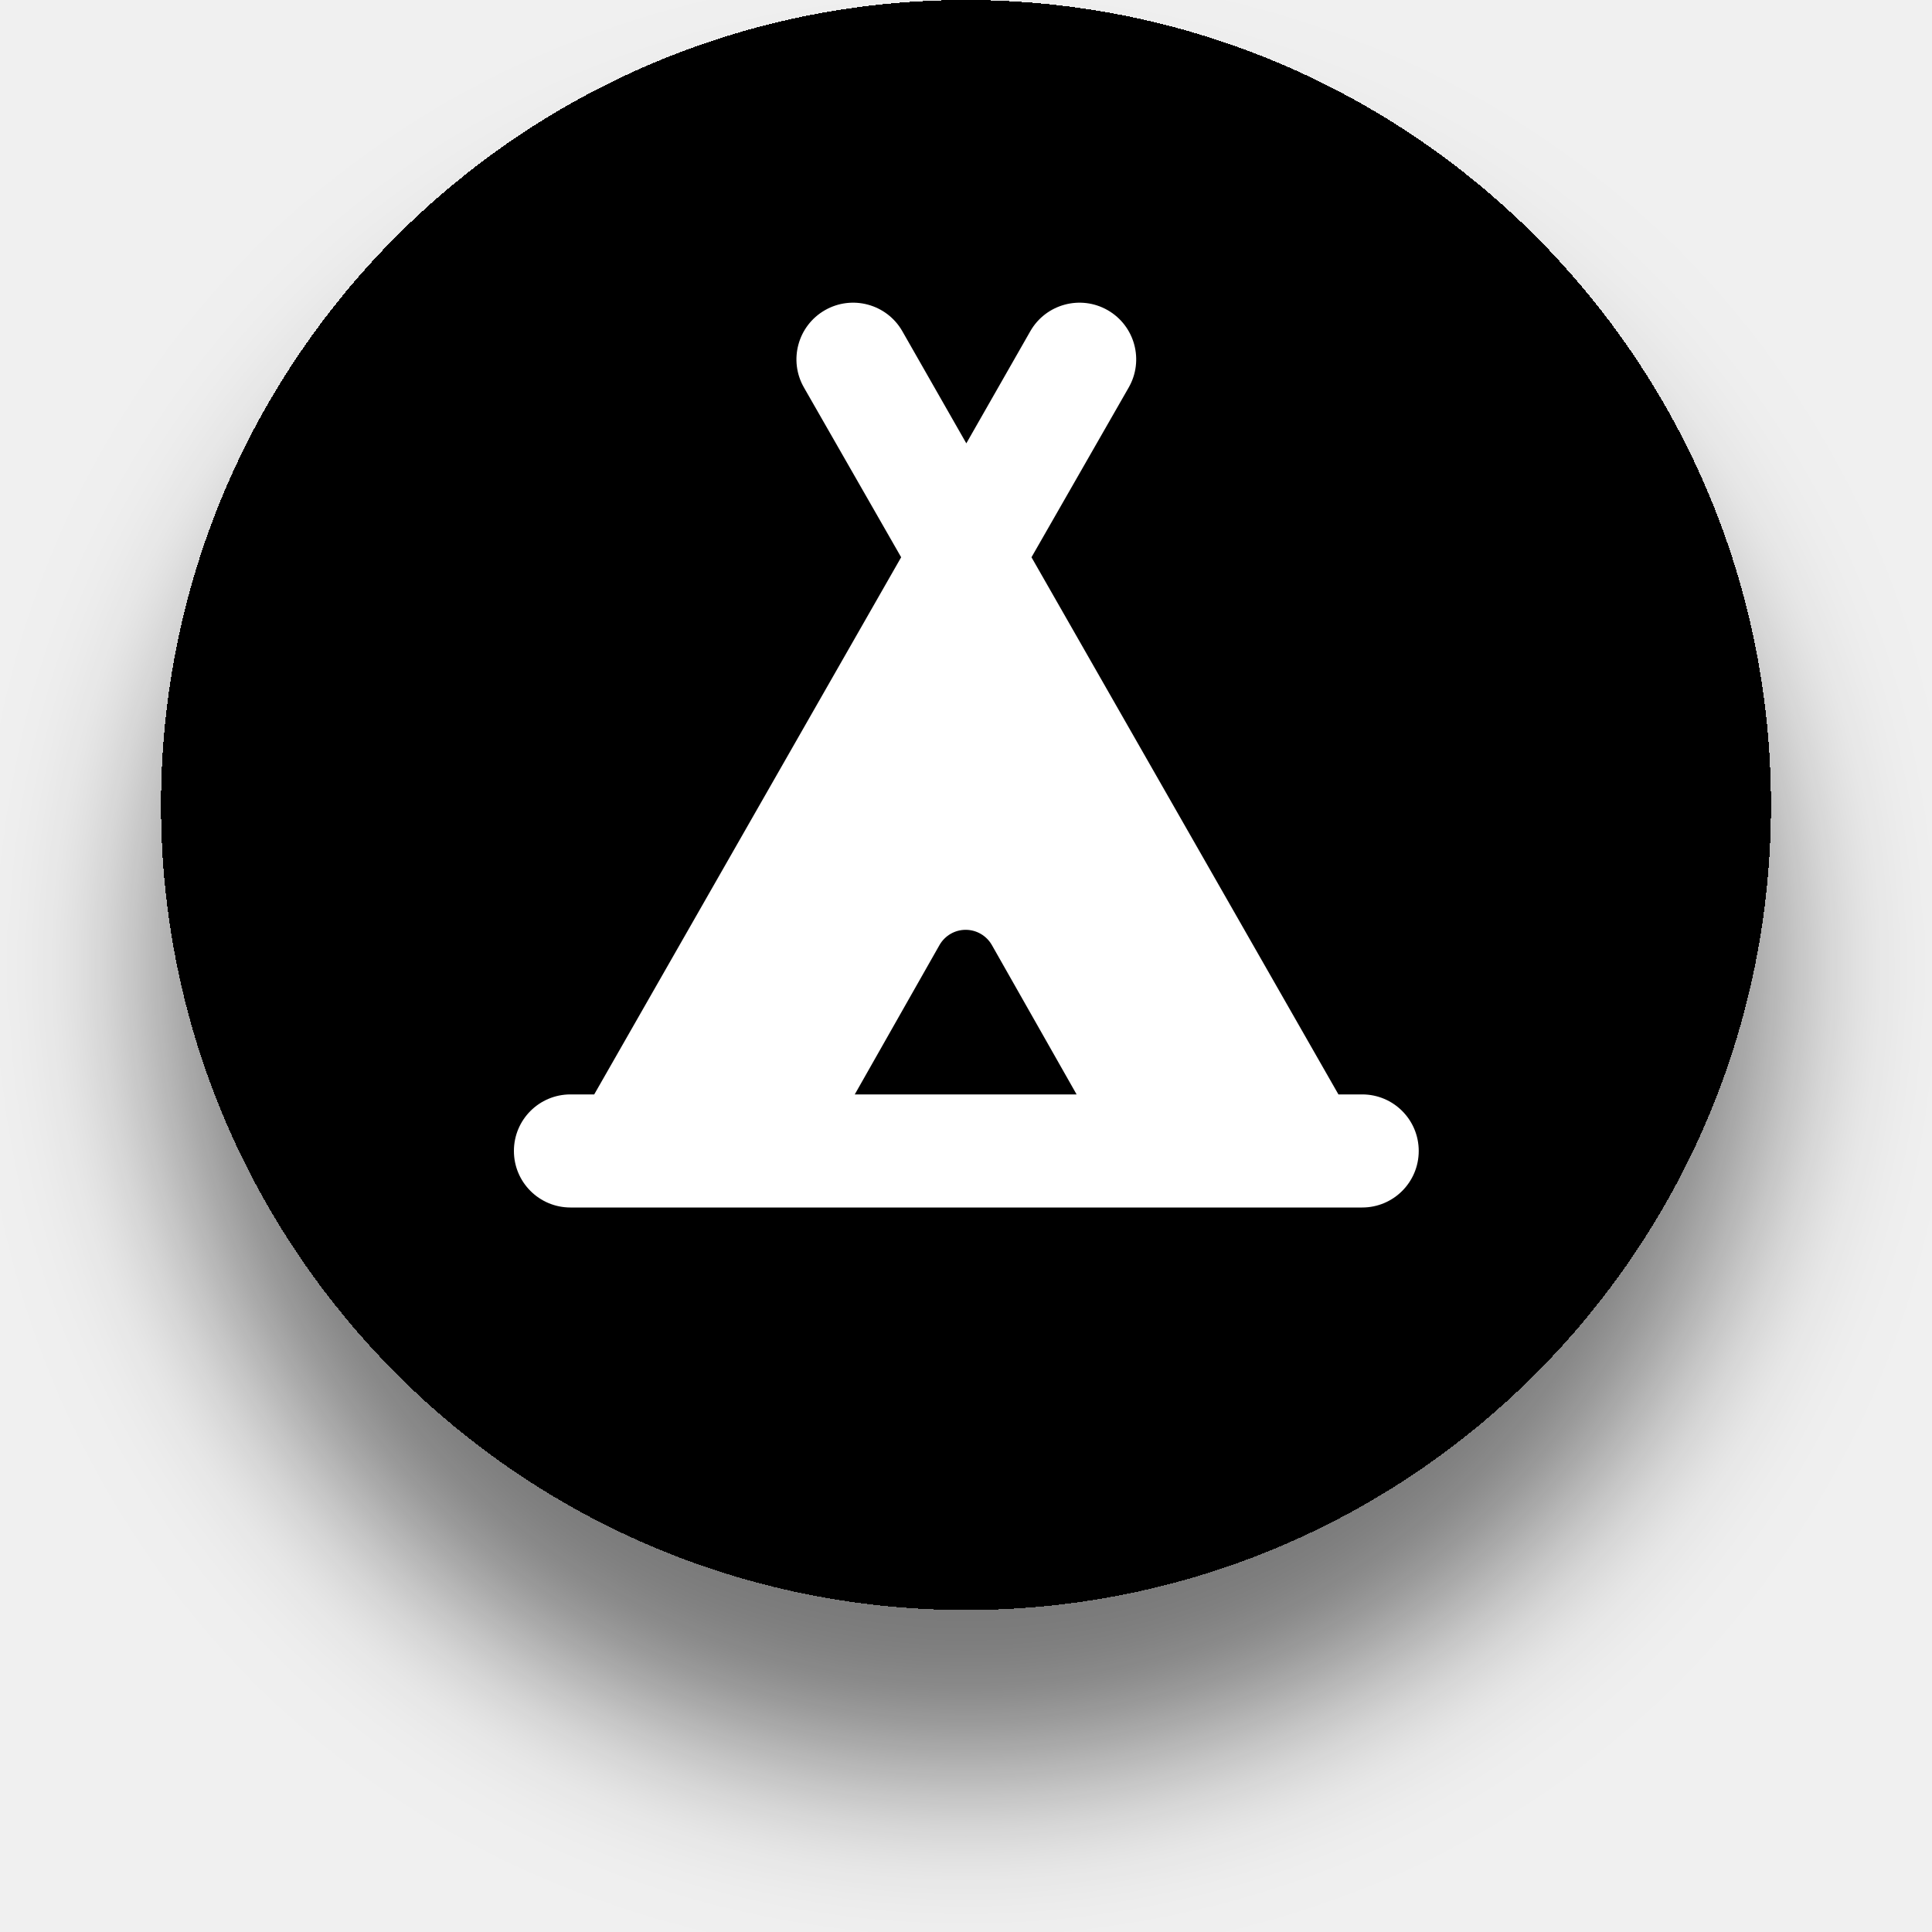
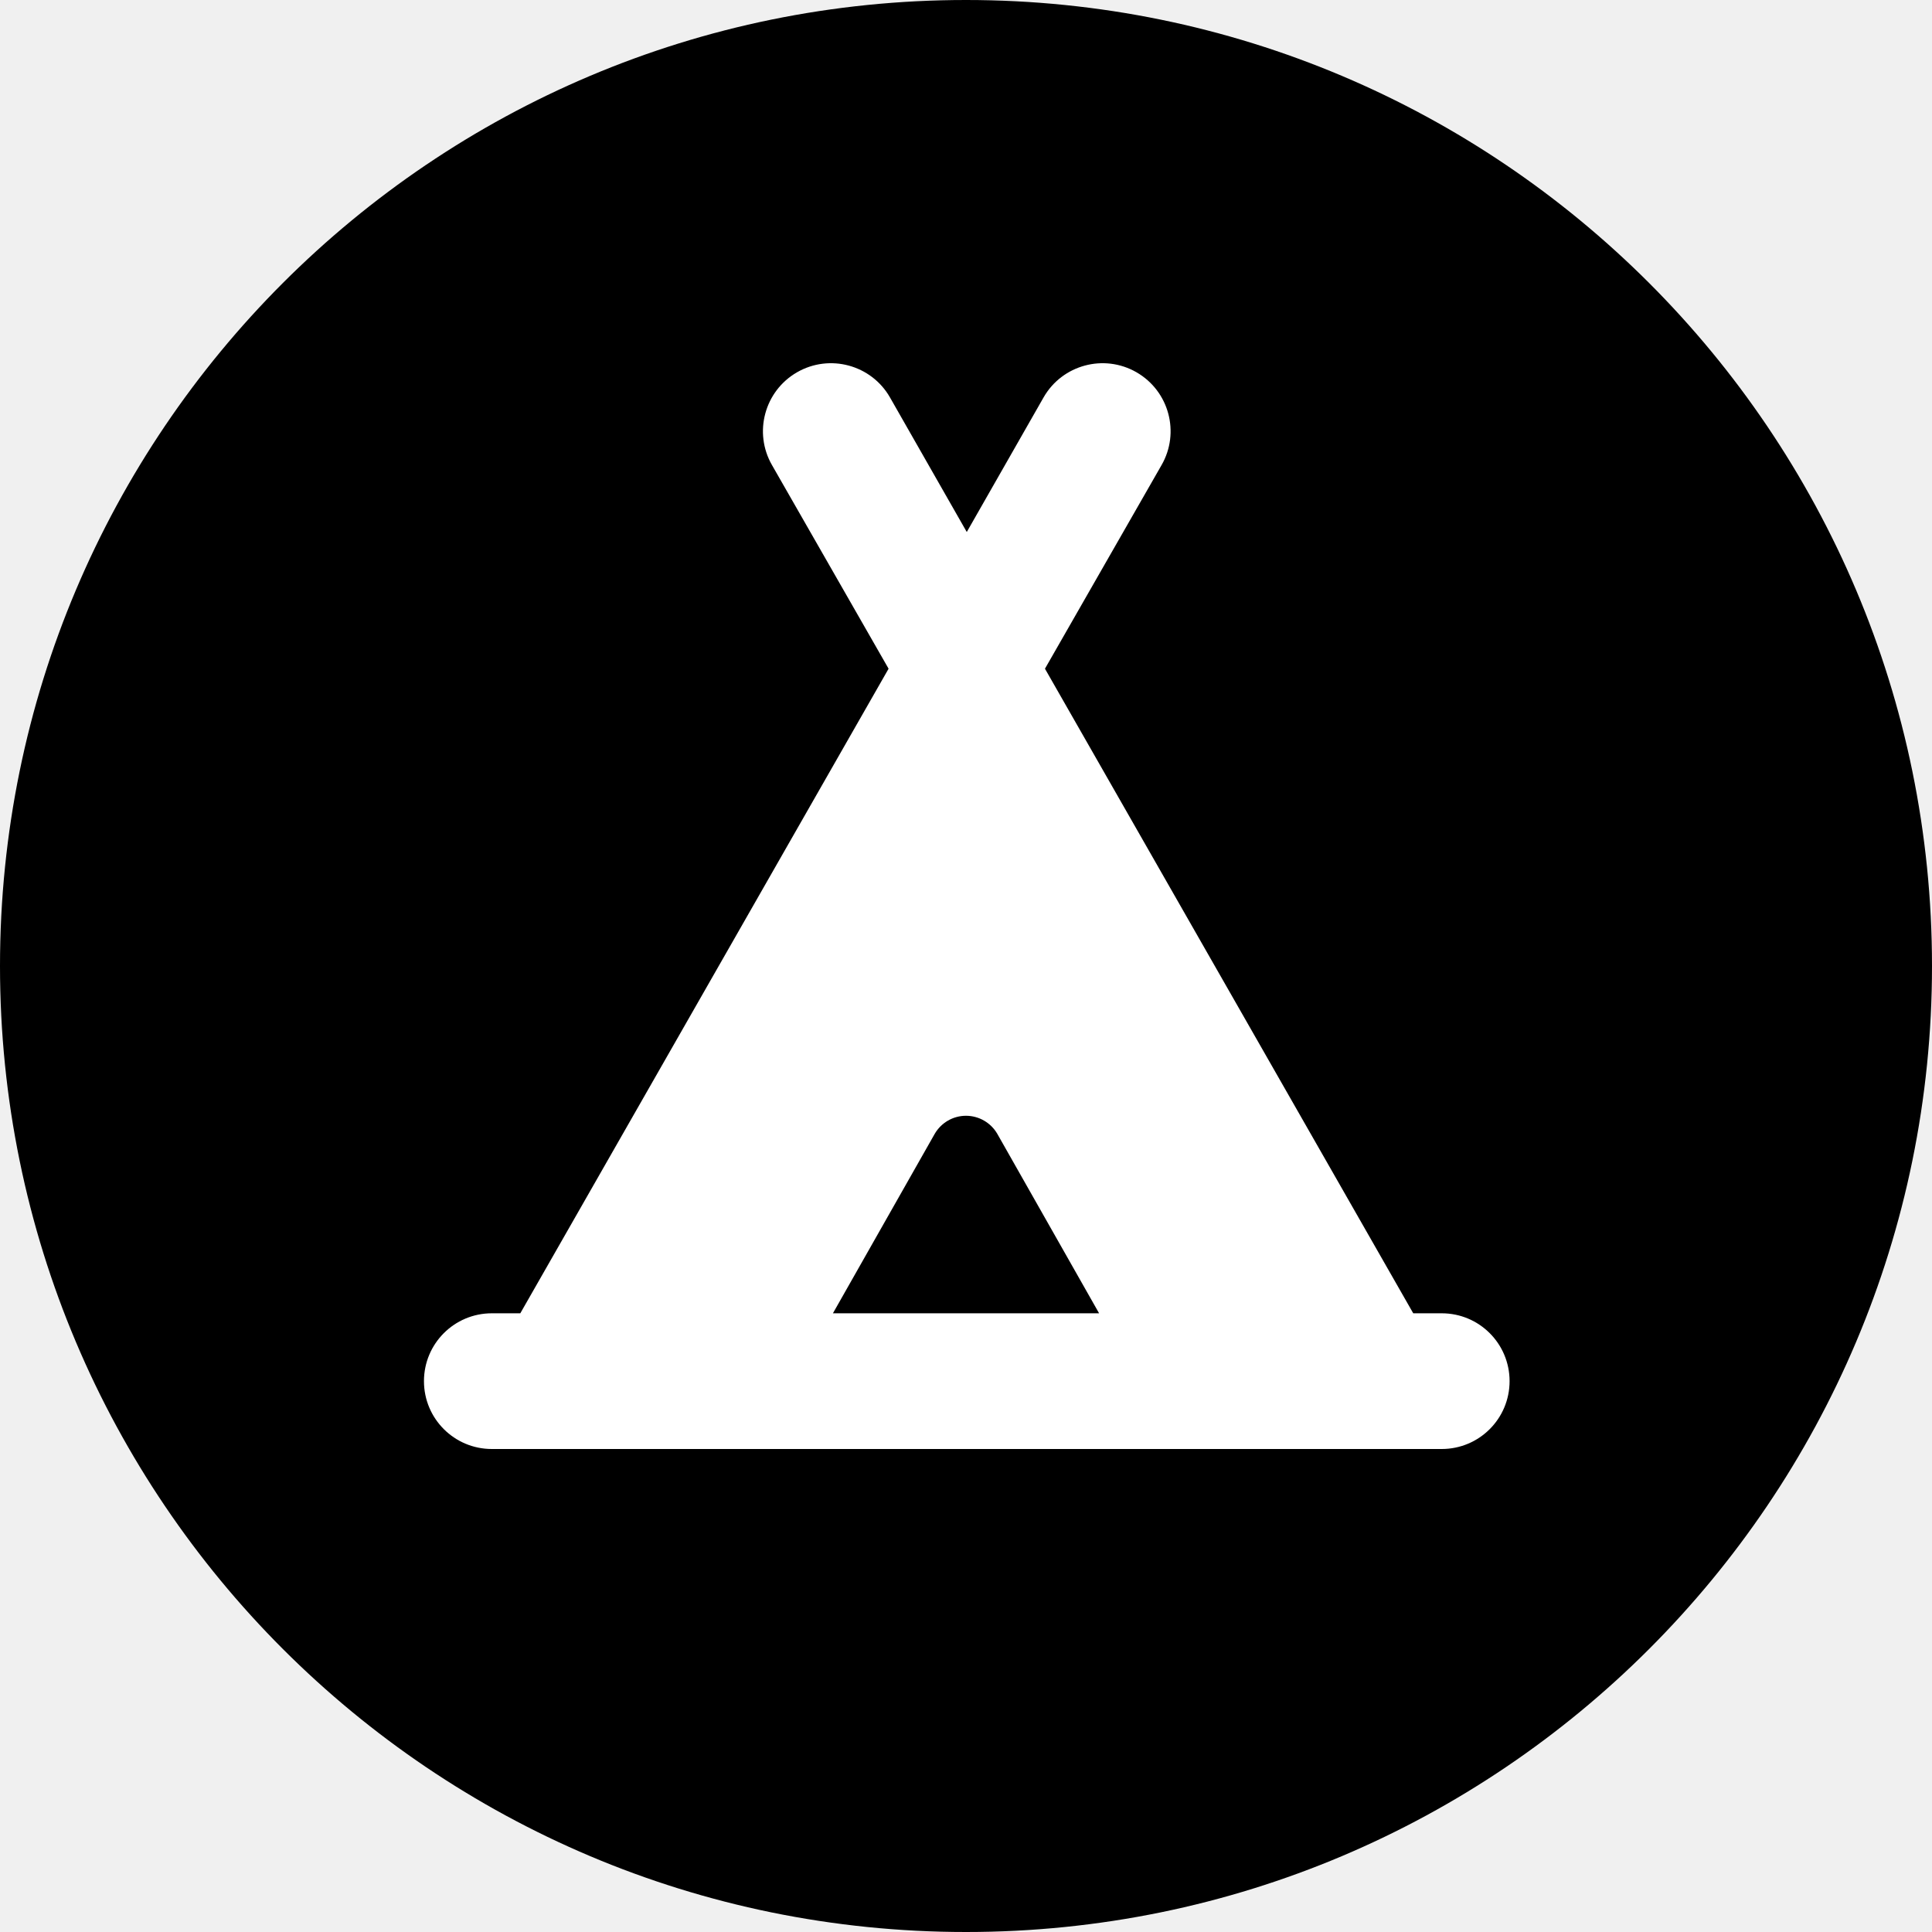
- <svg xmlns="http://www.w3.org/2000/svg" width="1200" height="1200" viewBox="0 0 1200 1200" fill="none">
-   <g filter="url(#filter0_d_77_37)">
-     <rect x="100" width="1000" height="1000" rx="500" fill="currentColor" shape-rendering="crispEdges" />
-     <path d="M846.075 750C865.489 750 881.2 734.292 881.2 714.88C881.2 695.469 865.489 679.761 846.075 679.761H831.325L640.676 346.124L701.013 240.765C710.72 223.925 704.923 202.387 688.046 192.681C671.204 183.009 649.663 188.805 639.989 205.645L600.2 275.37L560.41 205.645C550.737 188.805 529.196 183.01 512.353 192.681C495.477 202.387 489.68 223.925 499.387 240.765L559.724 346.124L369.075 679.761H354.325C334.91 679.761 319.2 695.469 319.2 714.88C319.2 734.292 334.91 750 354.325 750H846.075ZM530.908 679.761L583.596 586.887C586.957 581.091 593.131 577.524 599.786 577.524C606.475 577.524 612.649 581.091 616.011 586.887L668.699 679.761H530.908Z" fill="white" />
-   </g>
-   <defs>
-     <filter id="filter0_d_77_37" x="0" y="0" width="1200" height="1200" filterUnits="userSpaceOnUse" color-interpolation-filters="sRGB">
-       <feFlood flood-opacity="0" result="BackgroundImageFix" />
-       <feColorMatrix in="SourceAlpha" type="matrix" values="0 0 0 0 0 0 0 0 0 0 0 0 0 0 0 0 0 0 127 0" result="hardAlpha" />
-       <feOffset dy="100" />
-       <feGaussianBlur stdDeviation="50" />
-       <feComposite in2="hardAlpha" operator="out" />
-       <feColorMatrix type="matrix" values="0 0 0 0 0 0 0 0 0 0 0 0 0 0 0 0 0 0 0.5 0" />
-       <feBlend mode="multiply" in2="BackgroundImageFix" result="effect1_dropShadow_77_37" />
-       <feBlend mode="normal" in="SourceGraphic" in2="effect1_dropShadow_77_37" result="shape" />
-     </filter>
-   </defs>
+ <svg xmlns="http://www.w3.org/2000/svg" width="500" height="500" viewBox="0 0 500 500" fill="none">
+   <rect width="500" height="500" rx="250" fill="currentColor" />
+   <path d="M373.119 375C382.825 375 390.679 367.146 390.679 357.44C390.679 347.734 382.825 339.88 373.119 339.88H365.745L270.435 173.062L300.599 120.382C305.452 111.963 302.554 101.194 294.117 96.34C285.697 91.504 274.928 94.403 270.092 102.823L250.2 137.685L230.308 102.823C225.472 94.403 214.703 91.505 206.283 96.34C197.846 101.194 194.948 111.963 199.801 120.382L229.965 173.062L134.655 339.88H127.281C117.575 339.88 109.721 347.734 109.721 357.44C109.721 367.146 117.575 375 127.281 375H373.119ZM215.559 339.88L241.899 293.443C243.579 290.545 246.666 288.762 249.993 288.762C253.337 288.762 256.424 290.545 258.104 293.443L284.444 339.88H215.559Z" fill="white" />
</svg>
